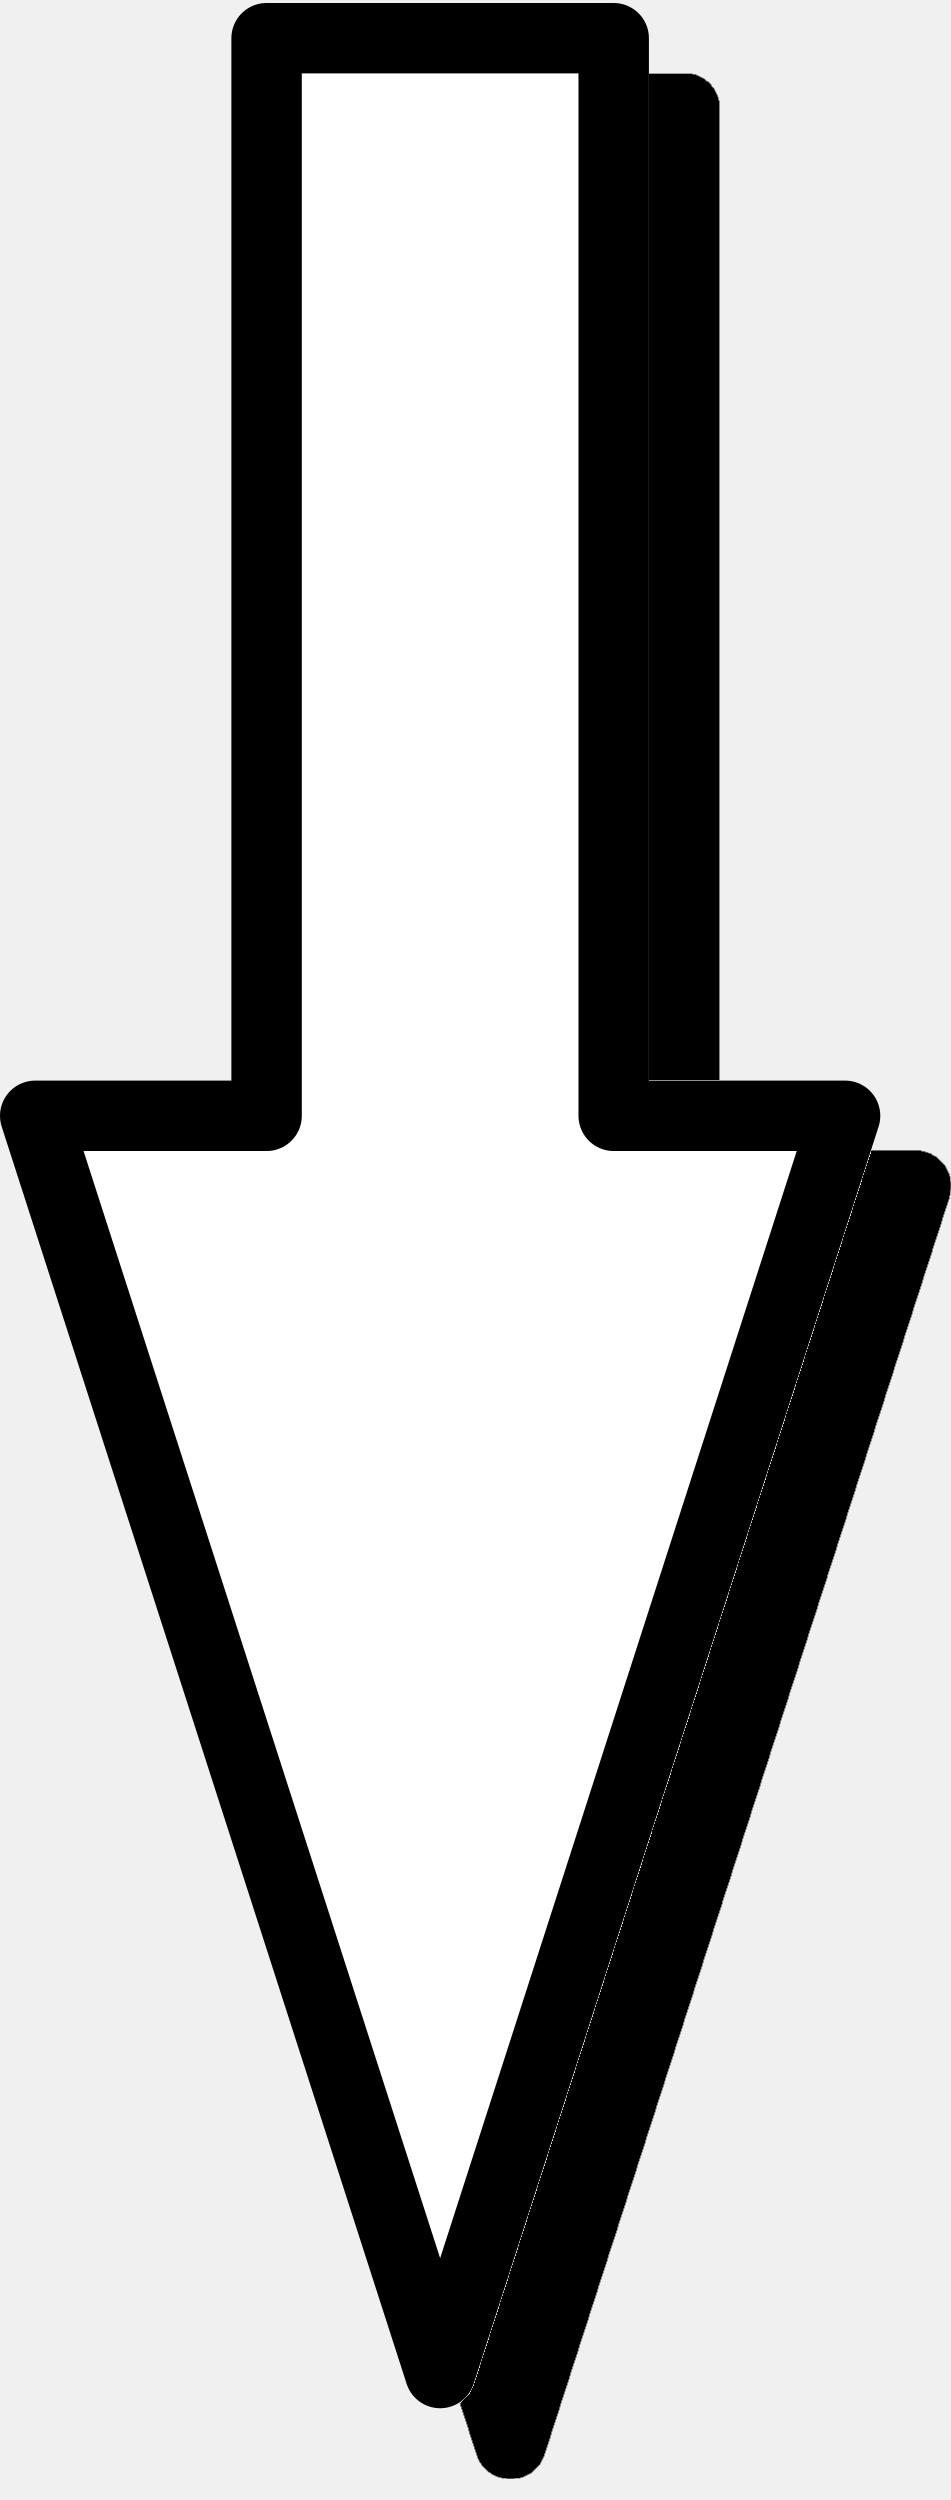
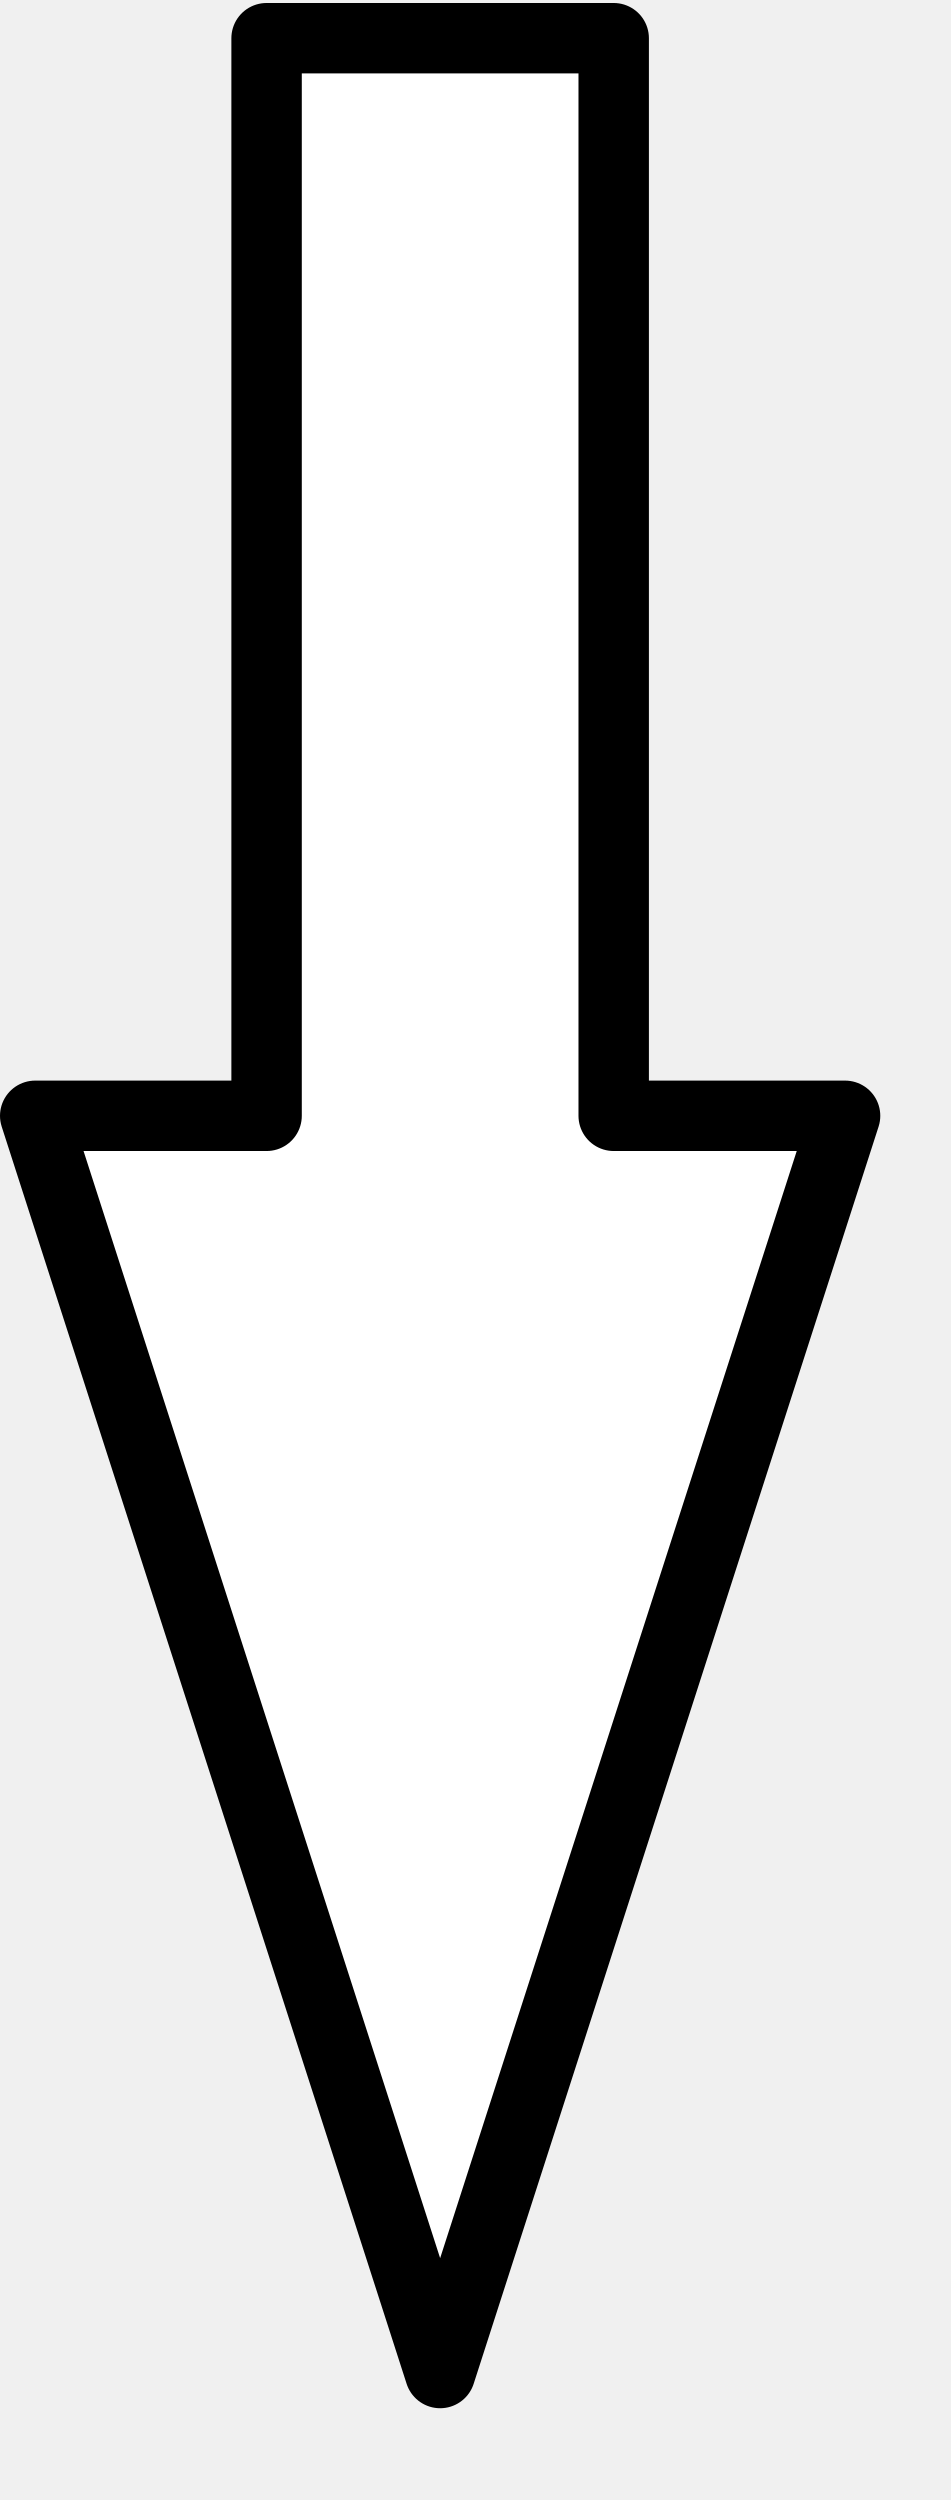
<svg xmlns="http://www.w3.org/2000/svg" width="27" height="71" viewBox="0 0 27 71" fill="none">
-   <g filter="url(#filter0_d_1_102)">
+   <g>
    <path d="M17.429 1.085L17.429 31.689L24 31.689L12.5 67.394L1 31.689L7.571 31.689L7.571 1.085L17.429 1.085Z" fill="white" />
    <path d="M17.429 1.085L17.429 31.689L24 31.689L12.5 67.394L1 31.689L7.571 31.689L7.571 1.085L17.429 1.085Z" stroke="black" stroke-width="2" stroke-linecap="round" stroke-linejoin="round" />
  </g>
-   <defs>
-     <filter id="filter0_d_1_102" x="0" y="0.085" width="27" height="70.309" filterUnits="userSpaceOnUse" color-interpolation-filters="sRGB">
-       <feFlood flood-opacity="0" result="BackgroundImageFix" />
-       <feColorMatrix in="SourceAlpha" type="matrix" values="0 0 0 0 0 0 0 0 0 0 0 0 0 0 0 0 0 0 127 0" result="hardAlpha" />
-       <feOffset dx="2" dy="2" />
-       <feComposite in2="hardAlpha" operator="out" />
-       <feColorMatrix type="matrix" values="0 0 0 0 0 0 0 0 0 0 0 0 0 0 0 0 0 0 1 0" />
-       <feBlend mode="normal" in2="BackgroundImageFix" result="effect1_dropShadow_1_102" />
-       <feBlend mode="normal" in="SourceGraphic" in2="effect1_dropShadow_1_102" result="shape" />
-     </filter>
-   </defs>
</svg>
